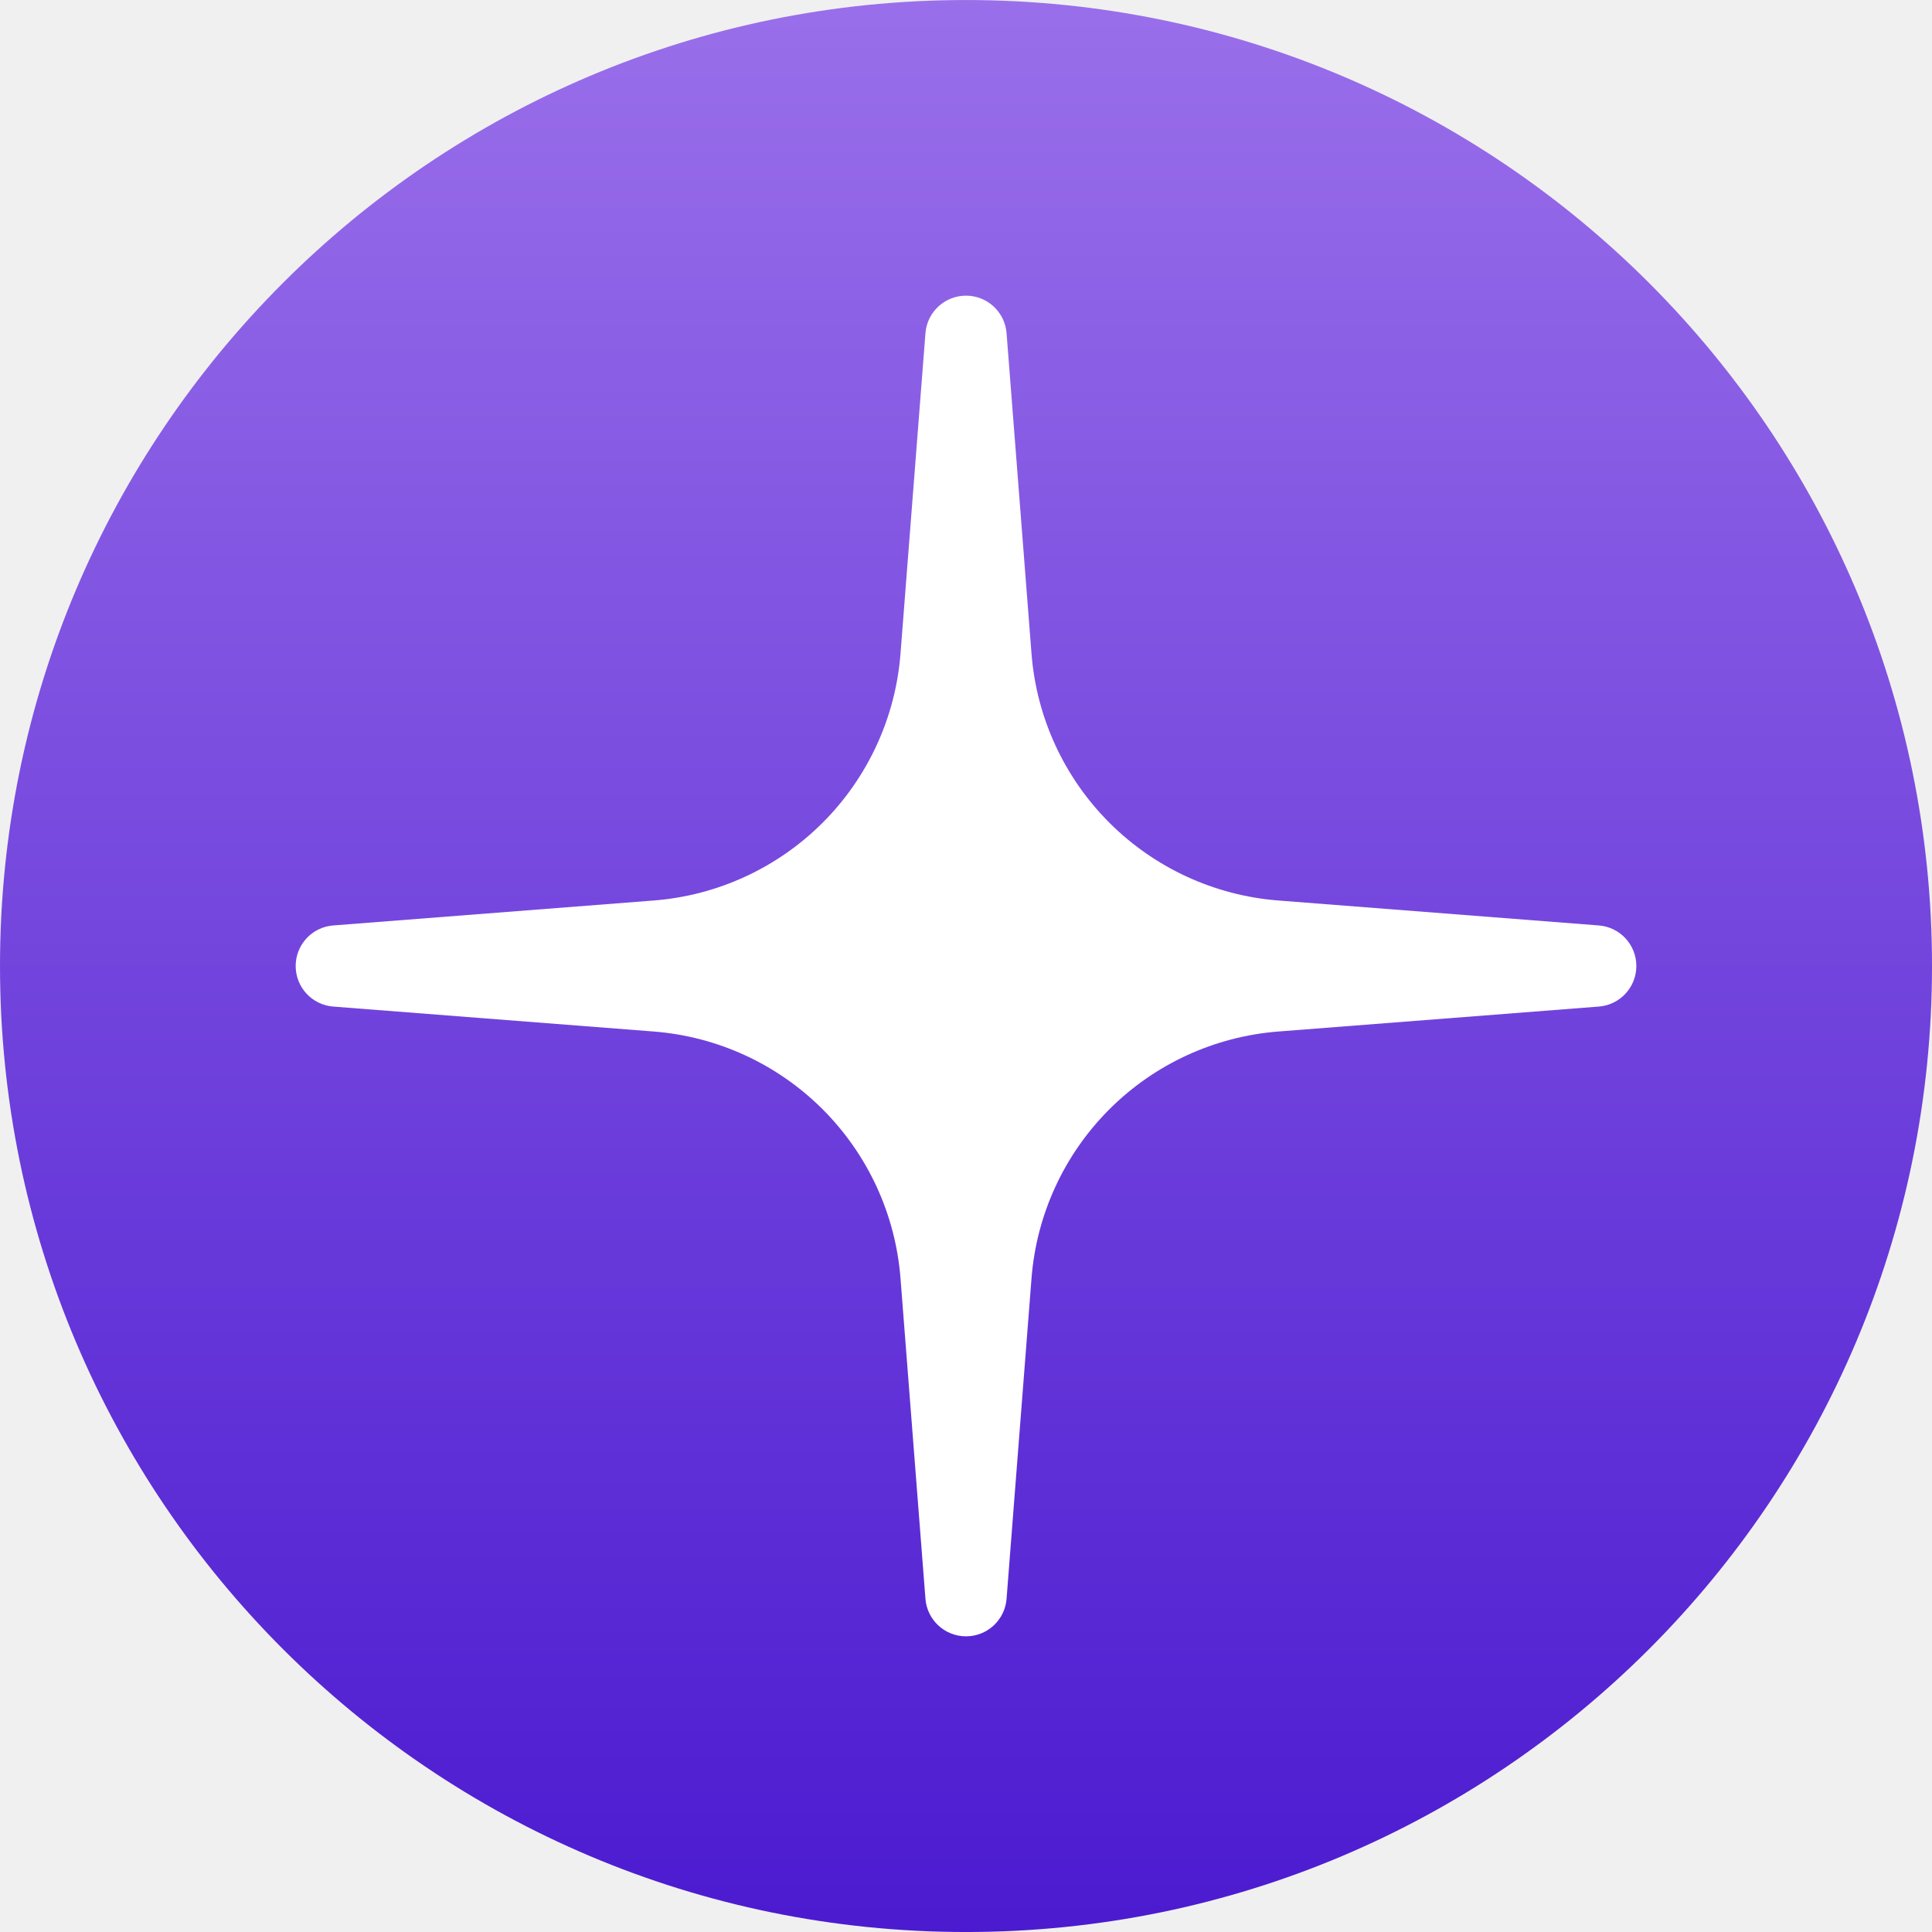
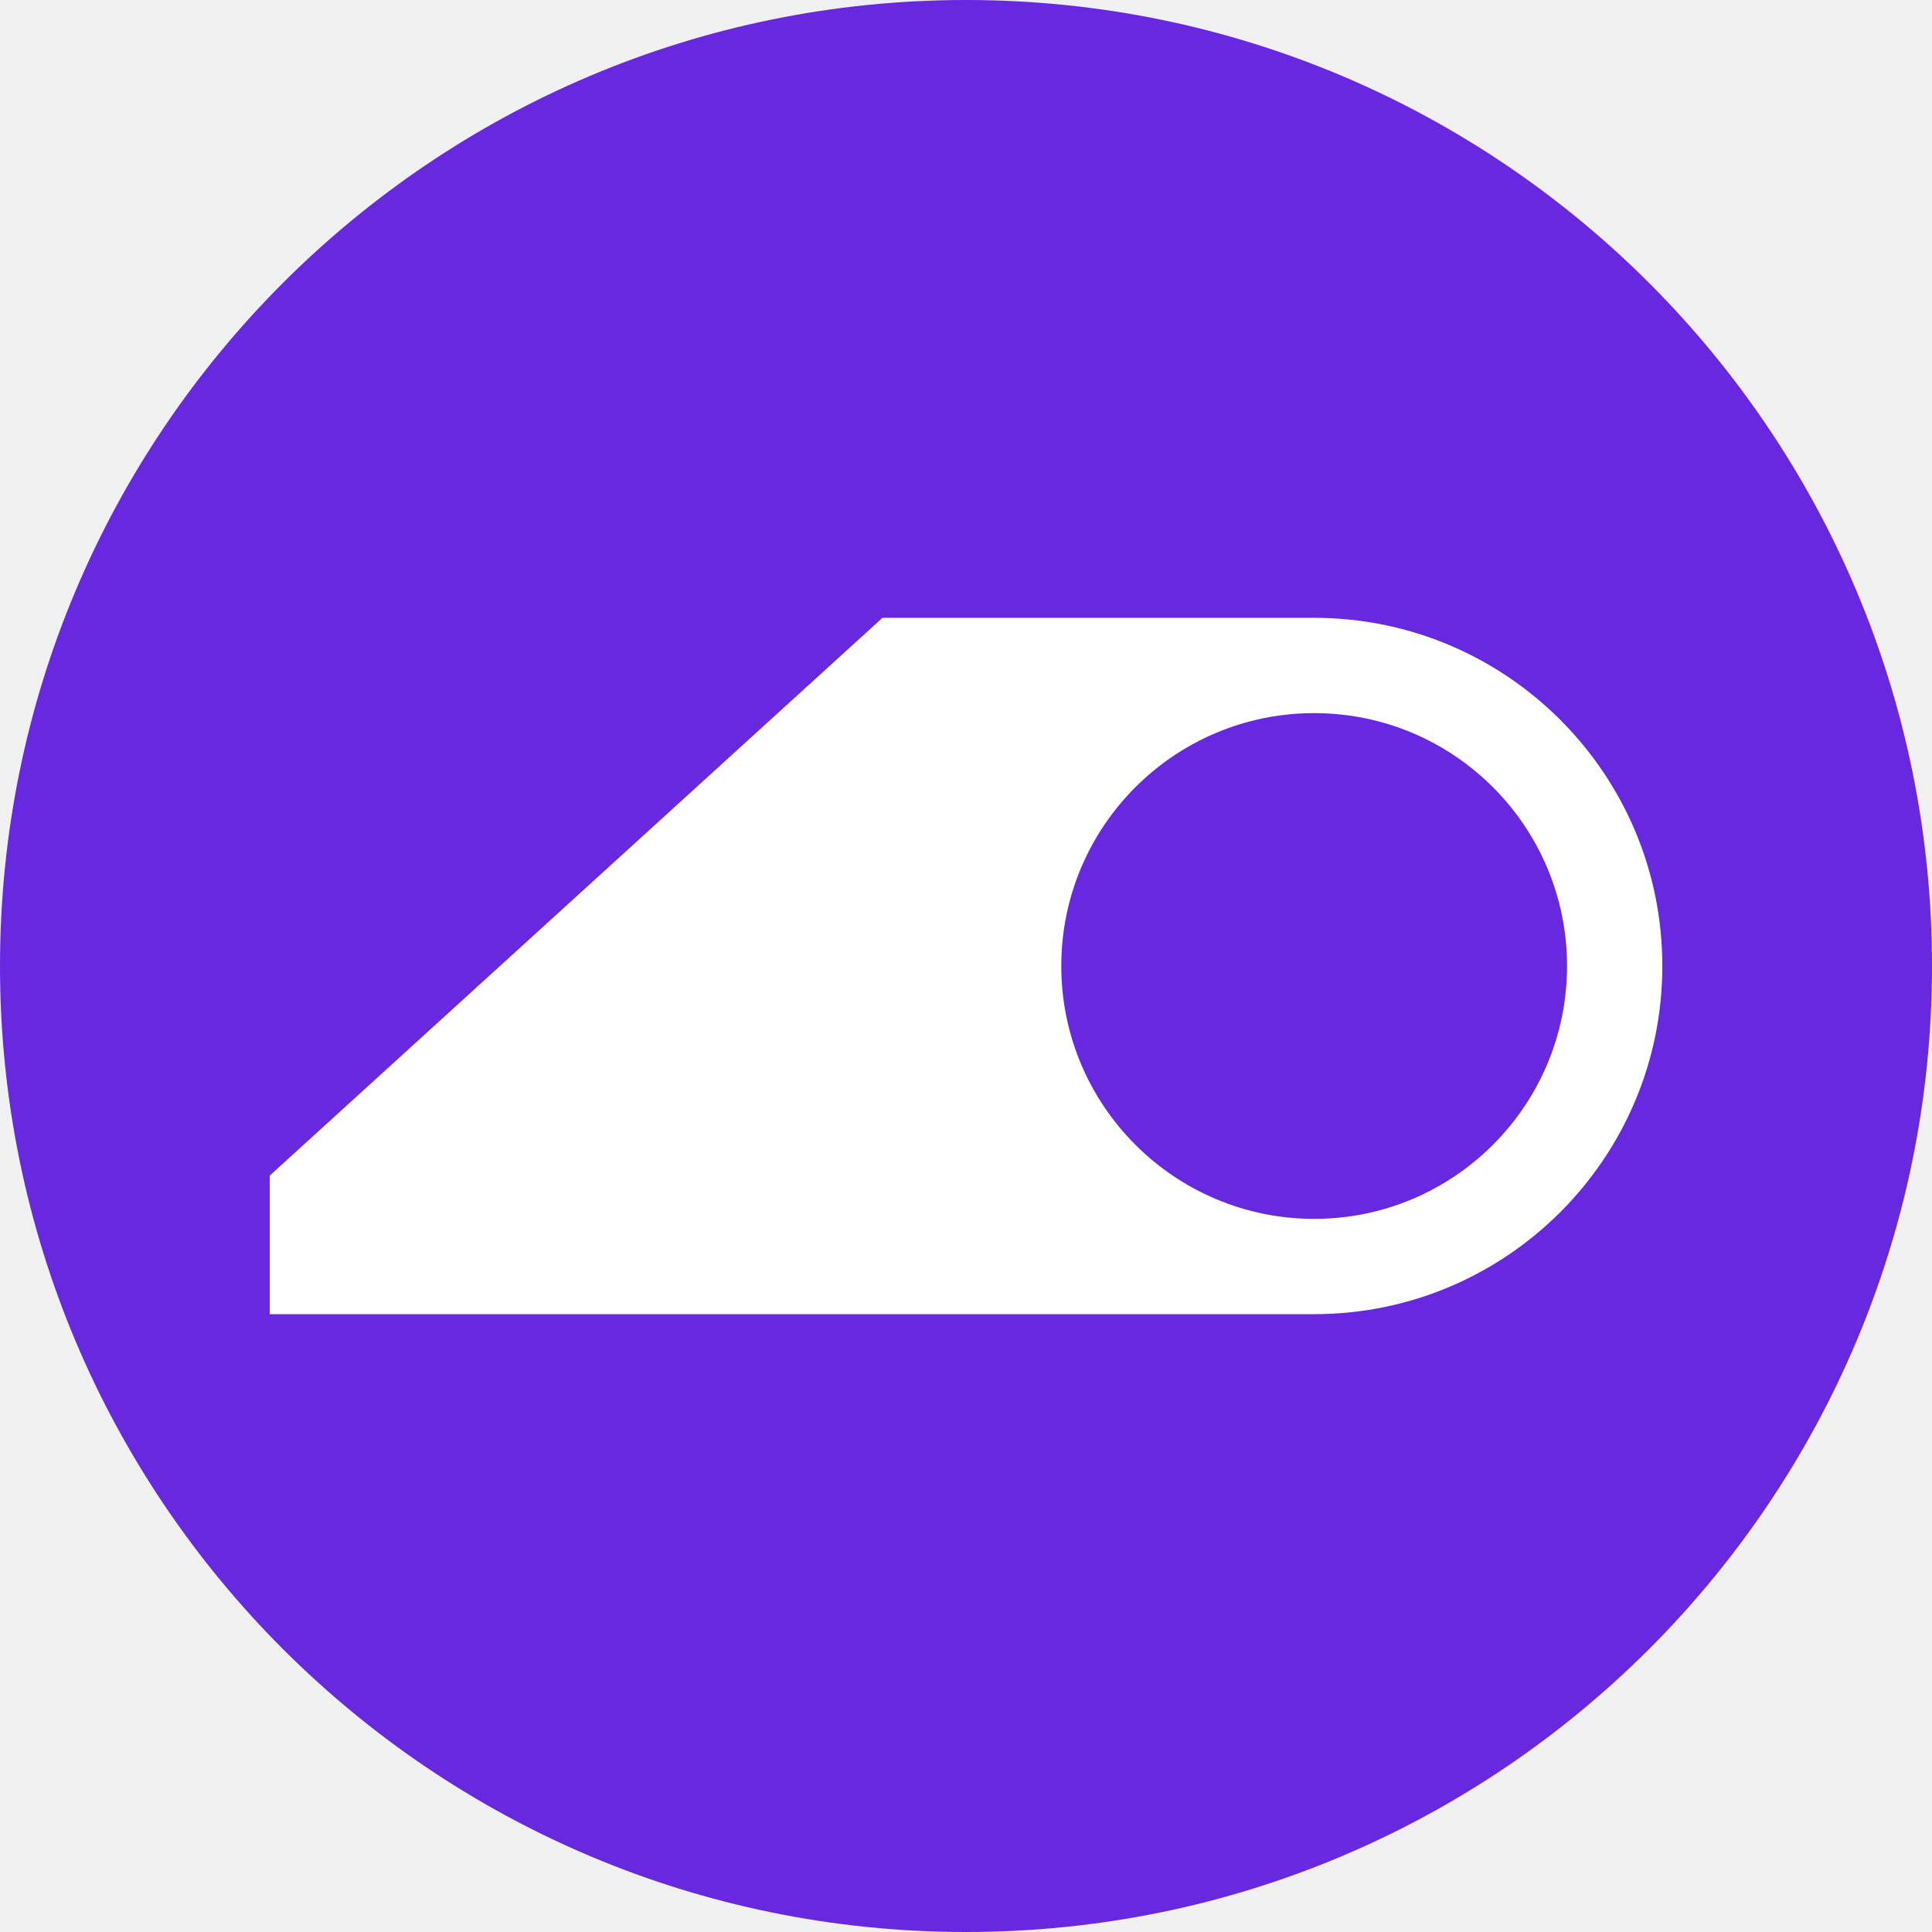
<svg xmlns="http://www.w3.org/2000/svg" width="100%" height="100%" viewBox="0 0 128 128" version="1.1" xml:space="preserve" style="fill-rule:evenodd;clip-rule:evenodd;stroke-linejoin:round;stroke-miterlimit:2;">
-   <g transform="matrix(0.813695,0,0,1.45426,512.001,194.897)">
-     <rect id="logo" x="-629.229" y="-134.017" width="157.307" height="88.017" style="fill:none;" />
-     <clipPath id="_clip1">
-       <rect id="logo1" x="-629.229" y="-134.017" width="157.307" height="88.017" />
-     </clipPath>
-     <g clip-path="url(#_clip1)">
-       <g transform="matrix(0.314614,0,0,0.176034,-629.229,-134.017)">
-         <circle cx="250" cy="250" r="250" style="fill:url(#_Linear2);" />
+   <g transform="matrix(1,0,0,1,-145.308,-489)">
+     <g id="Symbol-alt-X" transform="matrix(1,0,0,1,145.308,489)">
+       <rect x="0" y="0" width="128" height="128" style="fill:none;" />
+       <g transform="matrix(1,0,0,1,-145.308,-489)">
+         <circle cx="209.308" cy="553" r="64" style="fill:rgb(104,40,223);" />
      </g>
-       <g transform="matrix(0.515406,0,0,0.288382,-678.733,-158.224)">
-         <path d="M242.246,136.575C242.507,133.229 245.298,130.646 248.654,130.646C252.01,130.646 254.801,133.229 255.061,136.575L259.002,187.204C259.787,197.284 264.147,206.752 271.296,213.901C278.445,221.05 287.913,225.41 297.993,226.195L348.622,230.136C351.968,230.396 354.551,233.187 354.551,236.543C354.551,239.9 351.968,242.691 348.622,242.951L297.993,246.892C287.913,247.677 278.445,252.037 271.296,259.186C264.147,266.335 259.787,275.803 259.002,285.883L255.061,336.512C254.801,339.858 252.01,342.44 248.654,342.44C245.298,342.44 242.507,339.858 242.246,336.512L238.305,285.883C237.52,275.803 233.16,266.335 226.011,259.186C218.862,252.037 209.394,247.677 199.314,246.892L148.685,242.951C145.339,242.691 142.757,239.9 142.757,236.543C142.757,233.187 145.339,230.396 148.685,230.136L199.314,226.195C209.394,225.41 218.862,221.05 226.011,213.901C233.16,206.752 237.52,197.284 238.305,187.204L242.246,136.575Z" style="fill:white;" />
+       <g id="symbol" transform="matrix(1.84533,0,0,1.84533,-41.8461,-52.2356)">
+         <path d="M54.359,50.489L69.859,50.489C76.758,50.489 82.359,56.09 82.359,62.989C82.359,69.888 76.758,75.489 69.859,75.489L32.359,75.489L32.359,70.516L54.359,50.489ZM69.859,53.91C64.848,53.91 60.78,57.978 60.78,62.989C60.78,68 64.848,72.068 69.859,72.068C74.87,72.068 78.938,68 78.938,62.989C78.938,57.978 74.87,53.91 69.859,53.91Z" style="fill:white;" />
      </g>
    </g>
  </g>
-   <defs>
-     <linearGradient id="_Linear2" x1="0" y1="0" x2="1" y2="0" gradientUnits="userSpaceOnUse" gradientTransform="matrix(3.06162e-14,-500,500,3.06162e-14,250,500)">
-       <stop offset="0" style="stop-color:rgb(75,26,208);stop-opacity:1" />
-       <stop offset="1" style="stop-color:rgb(154,111,234);stop-opacity:1" />
-     </linearGradient>
-   </defs>
</svg>
